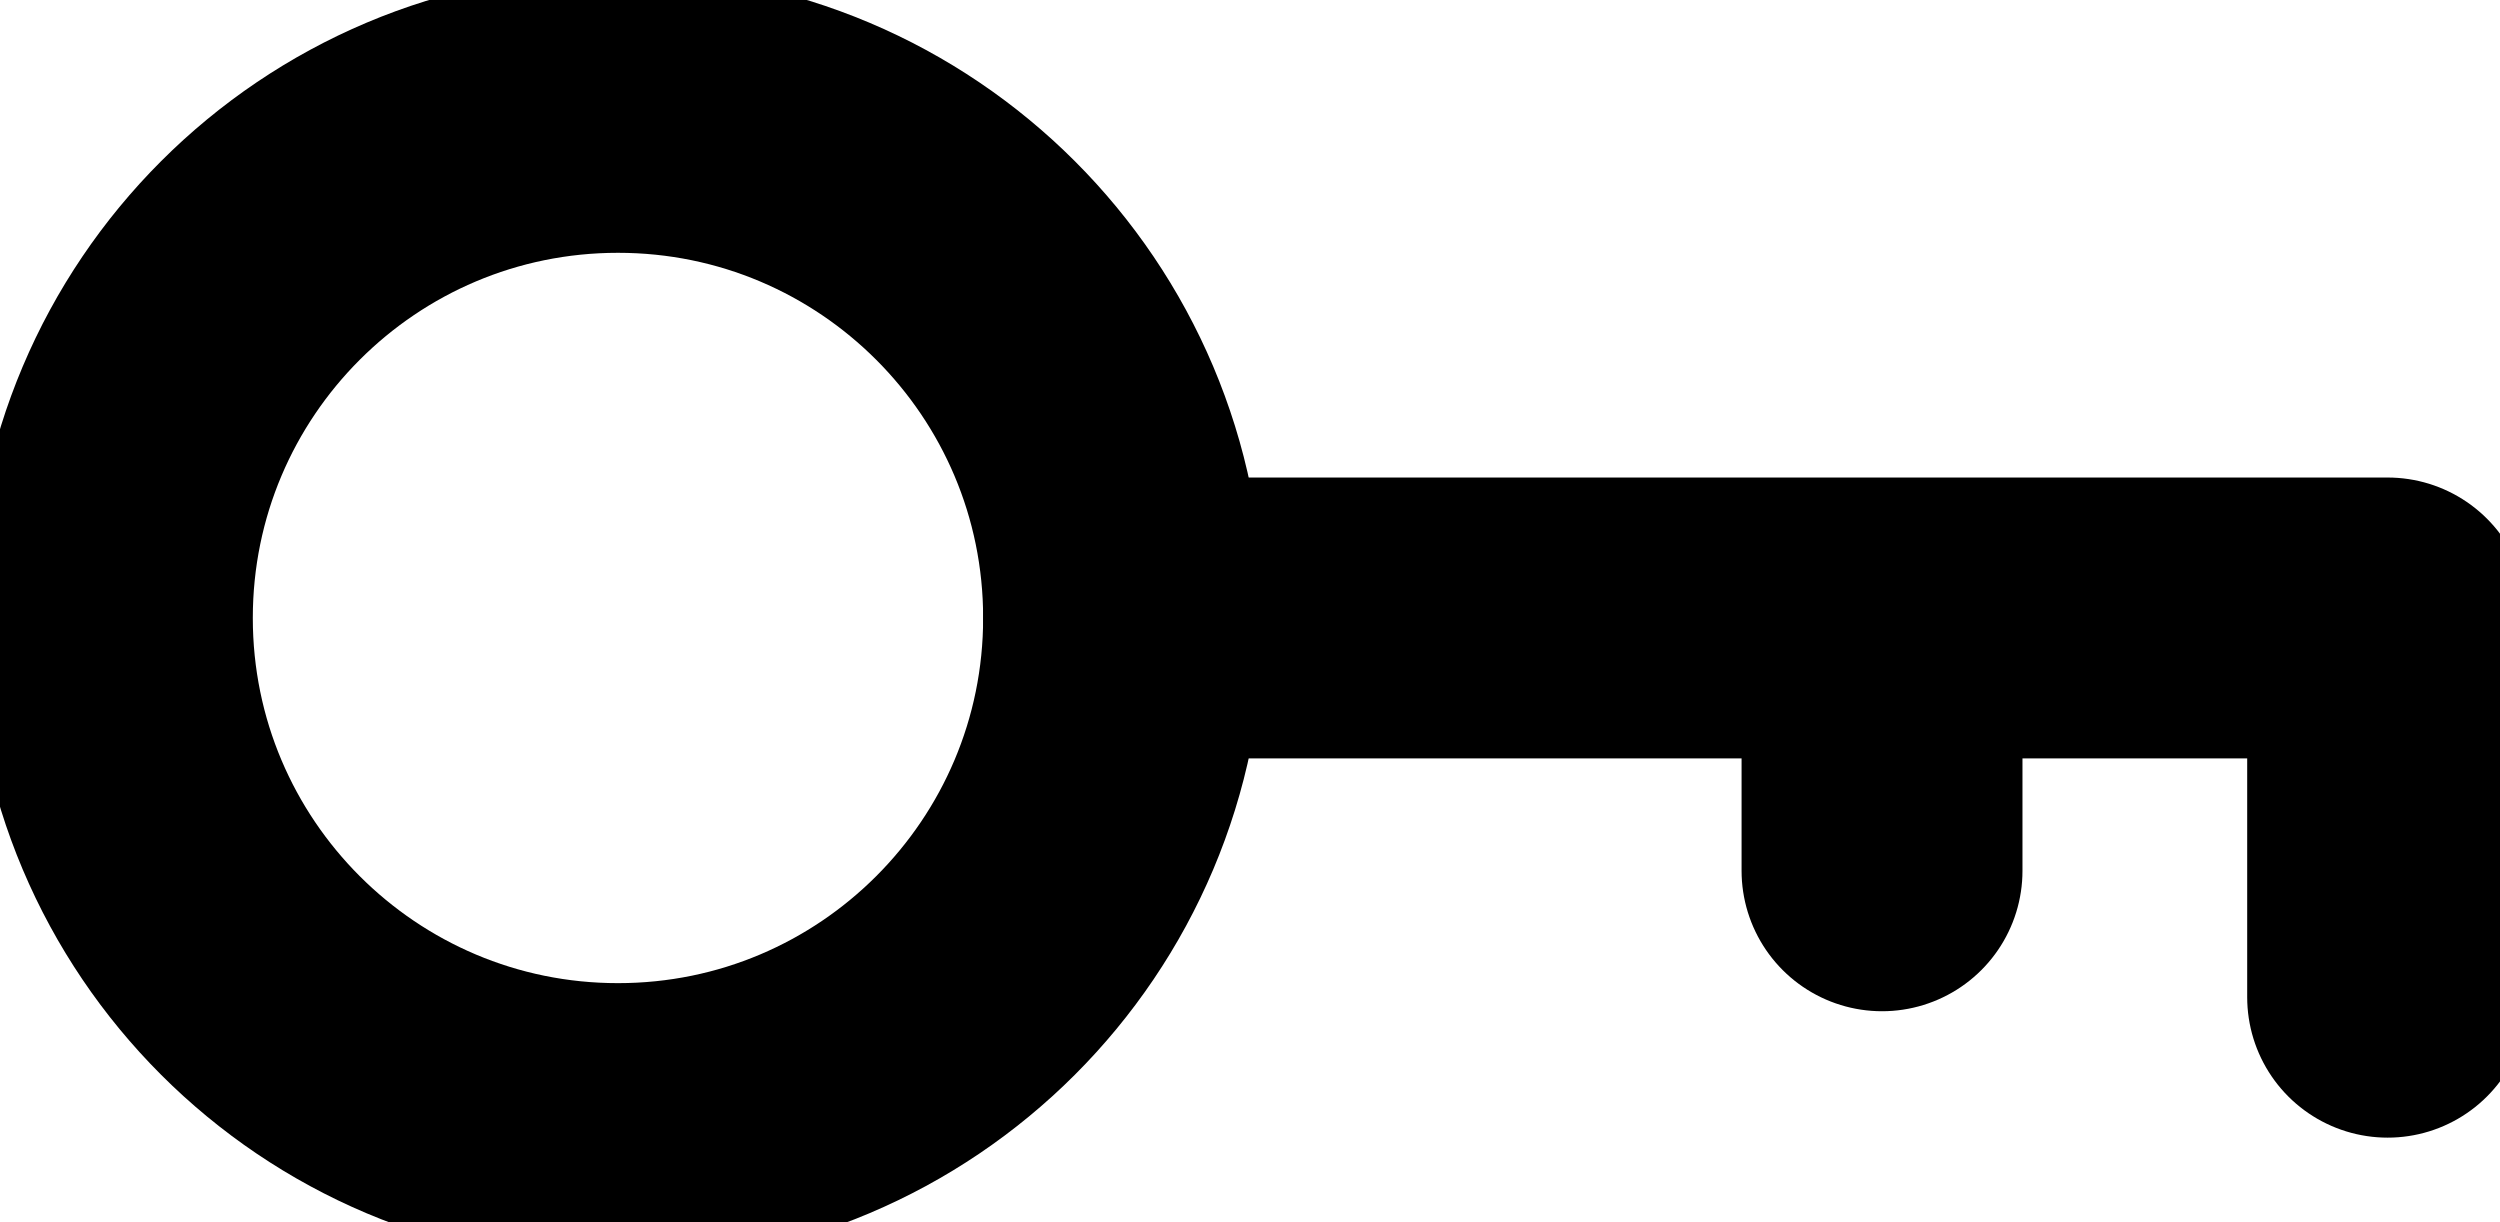
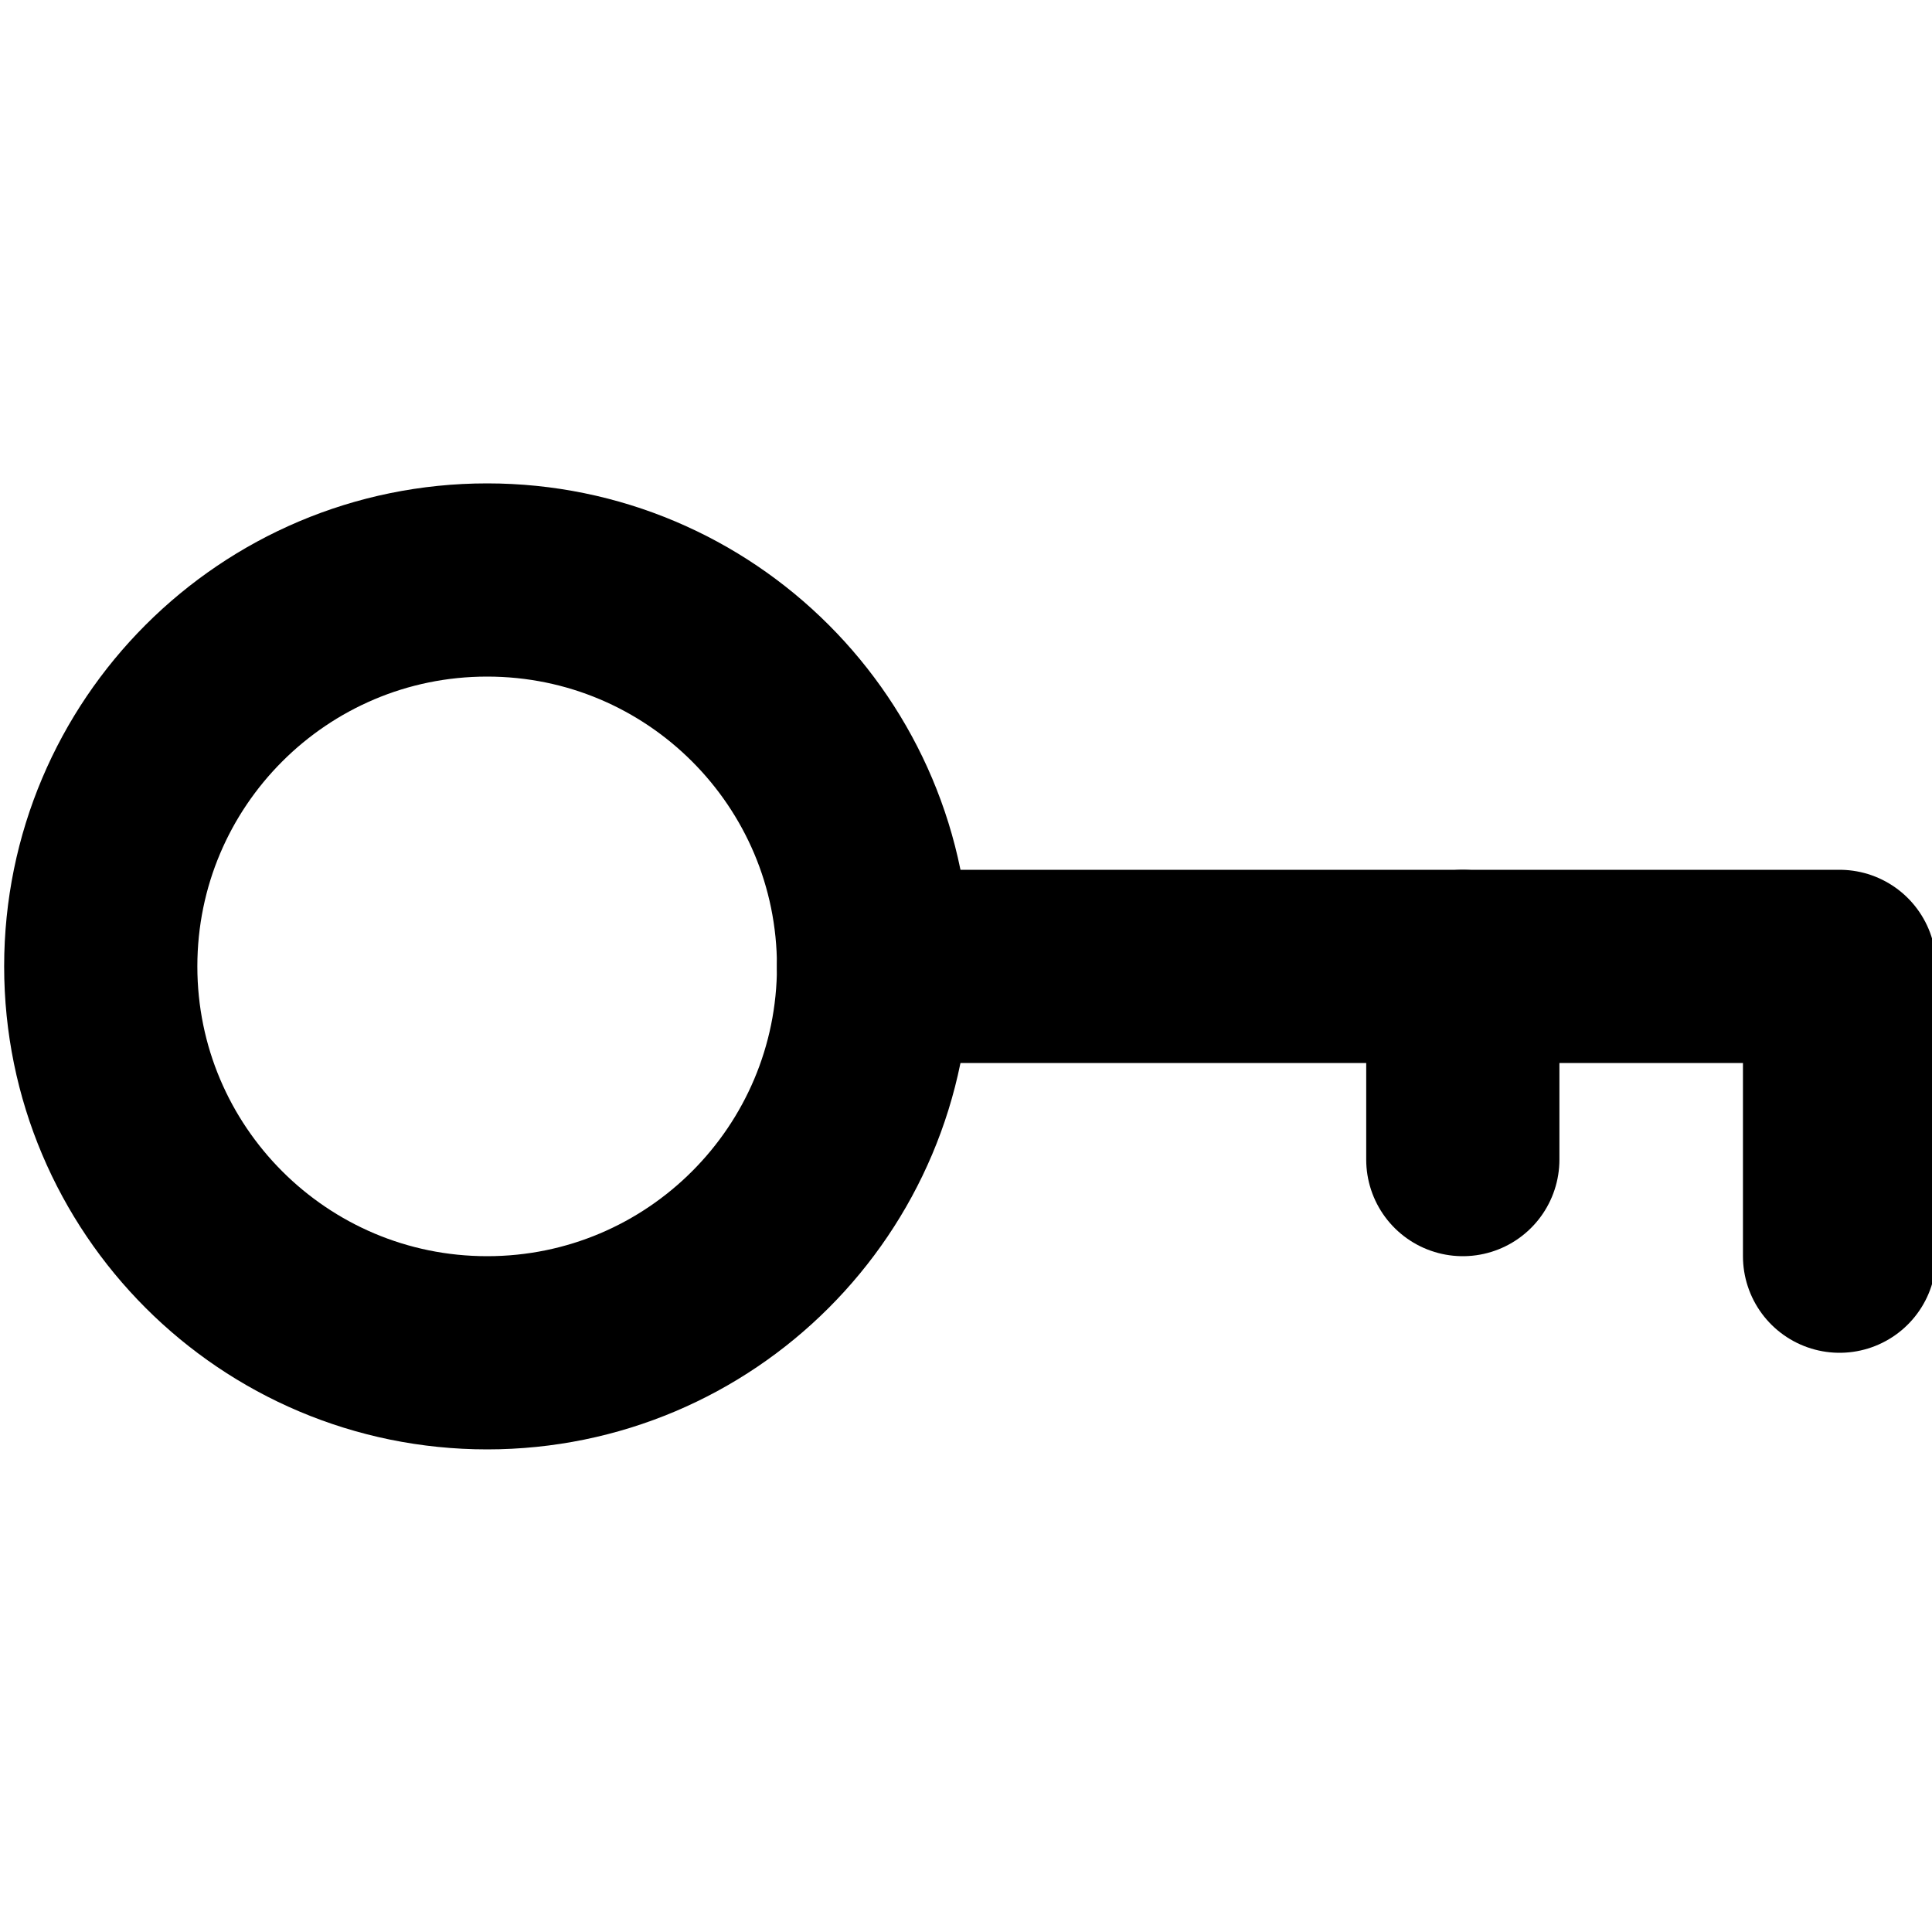
- <svg xmlns="http://www.w3.org/2000/svg" viewBox="0 0 17.8 8.7" stroke="currentColor" stroke-width="2" stroke-linejoin="round">
-   <circle fill="none" cx="4.4" cy="4.4" r="3.6" />
-   <path fill="none" d="M8 4.4h9v2.7m-3.6-2.7v1.8" stroke-linecap="round" />
+ <svg xmlns="http://www.w3.org/2000/svg" version="1.1" id="Слой_1" x="0" y="0" viewBox="0 0 20 20" xml:space="preserve">
+   <style>.key-st0{fill:none;stroke:currentColor;stroke-width:2;stroke-linecap:round;stroke-linejoin:round}</style>
+   <g id="Public_Key" transform="translate(17.593 85.719)">
+     <g id="car-key-1" transform="translate(552 277.279)">
+       <g id="car-key-1-2" transform="translate(-35.75 84.006)">
+         <circle id="Эллипс_7" class="key-st0" cx="-528.8" cy="-437" r="4" />
+         <path id="Контур_312" class="key-st0" d="M-524.8-437h10v3" />
+         <path id="Линия_9" class="key-st0" d="M-518.7-437v2" />
+       </g>
+     </g>
+   </g>
</svg>
